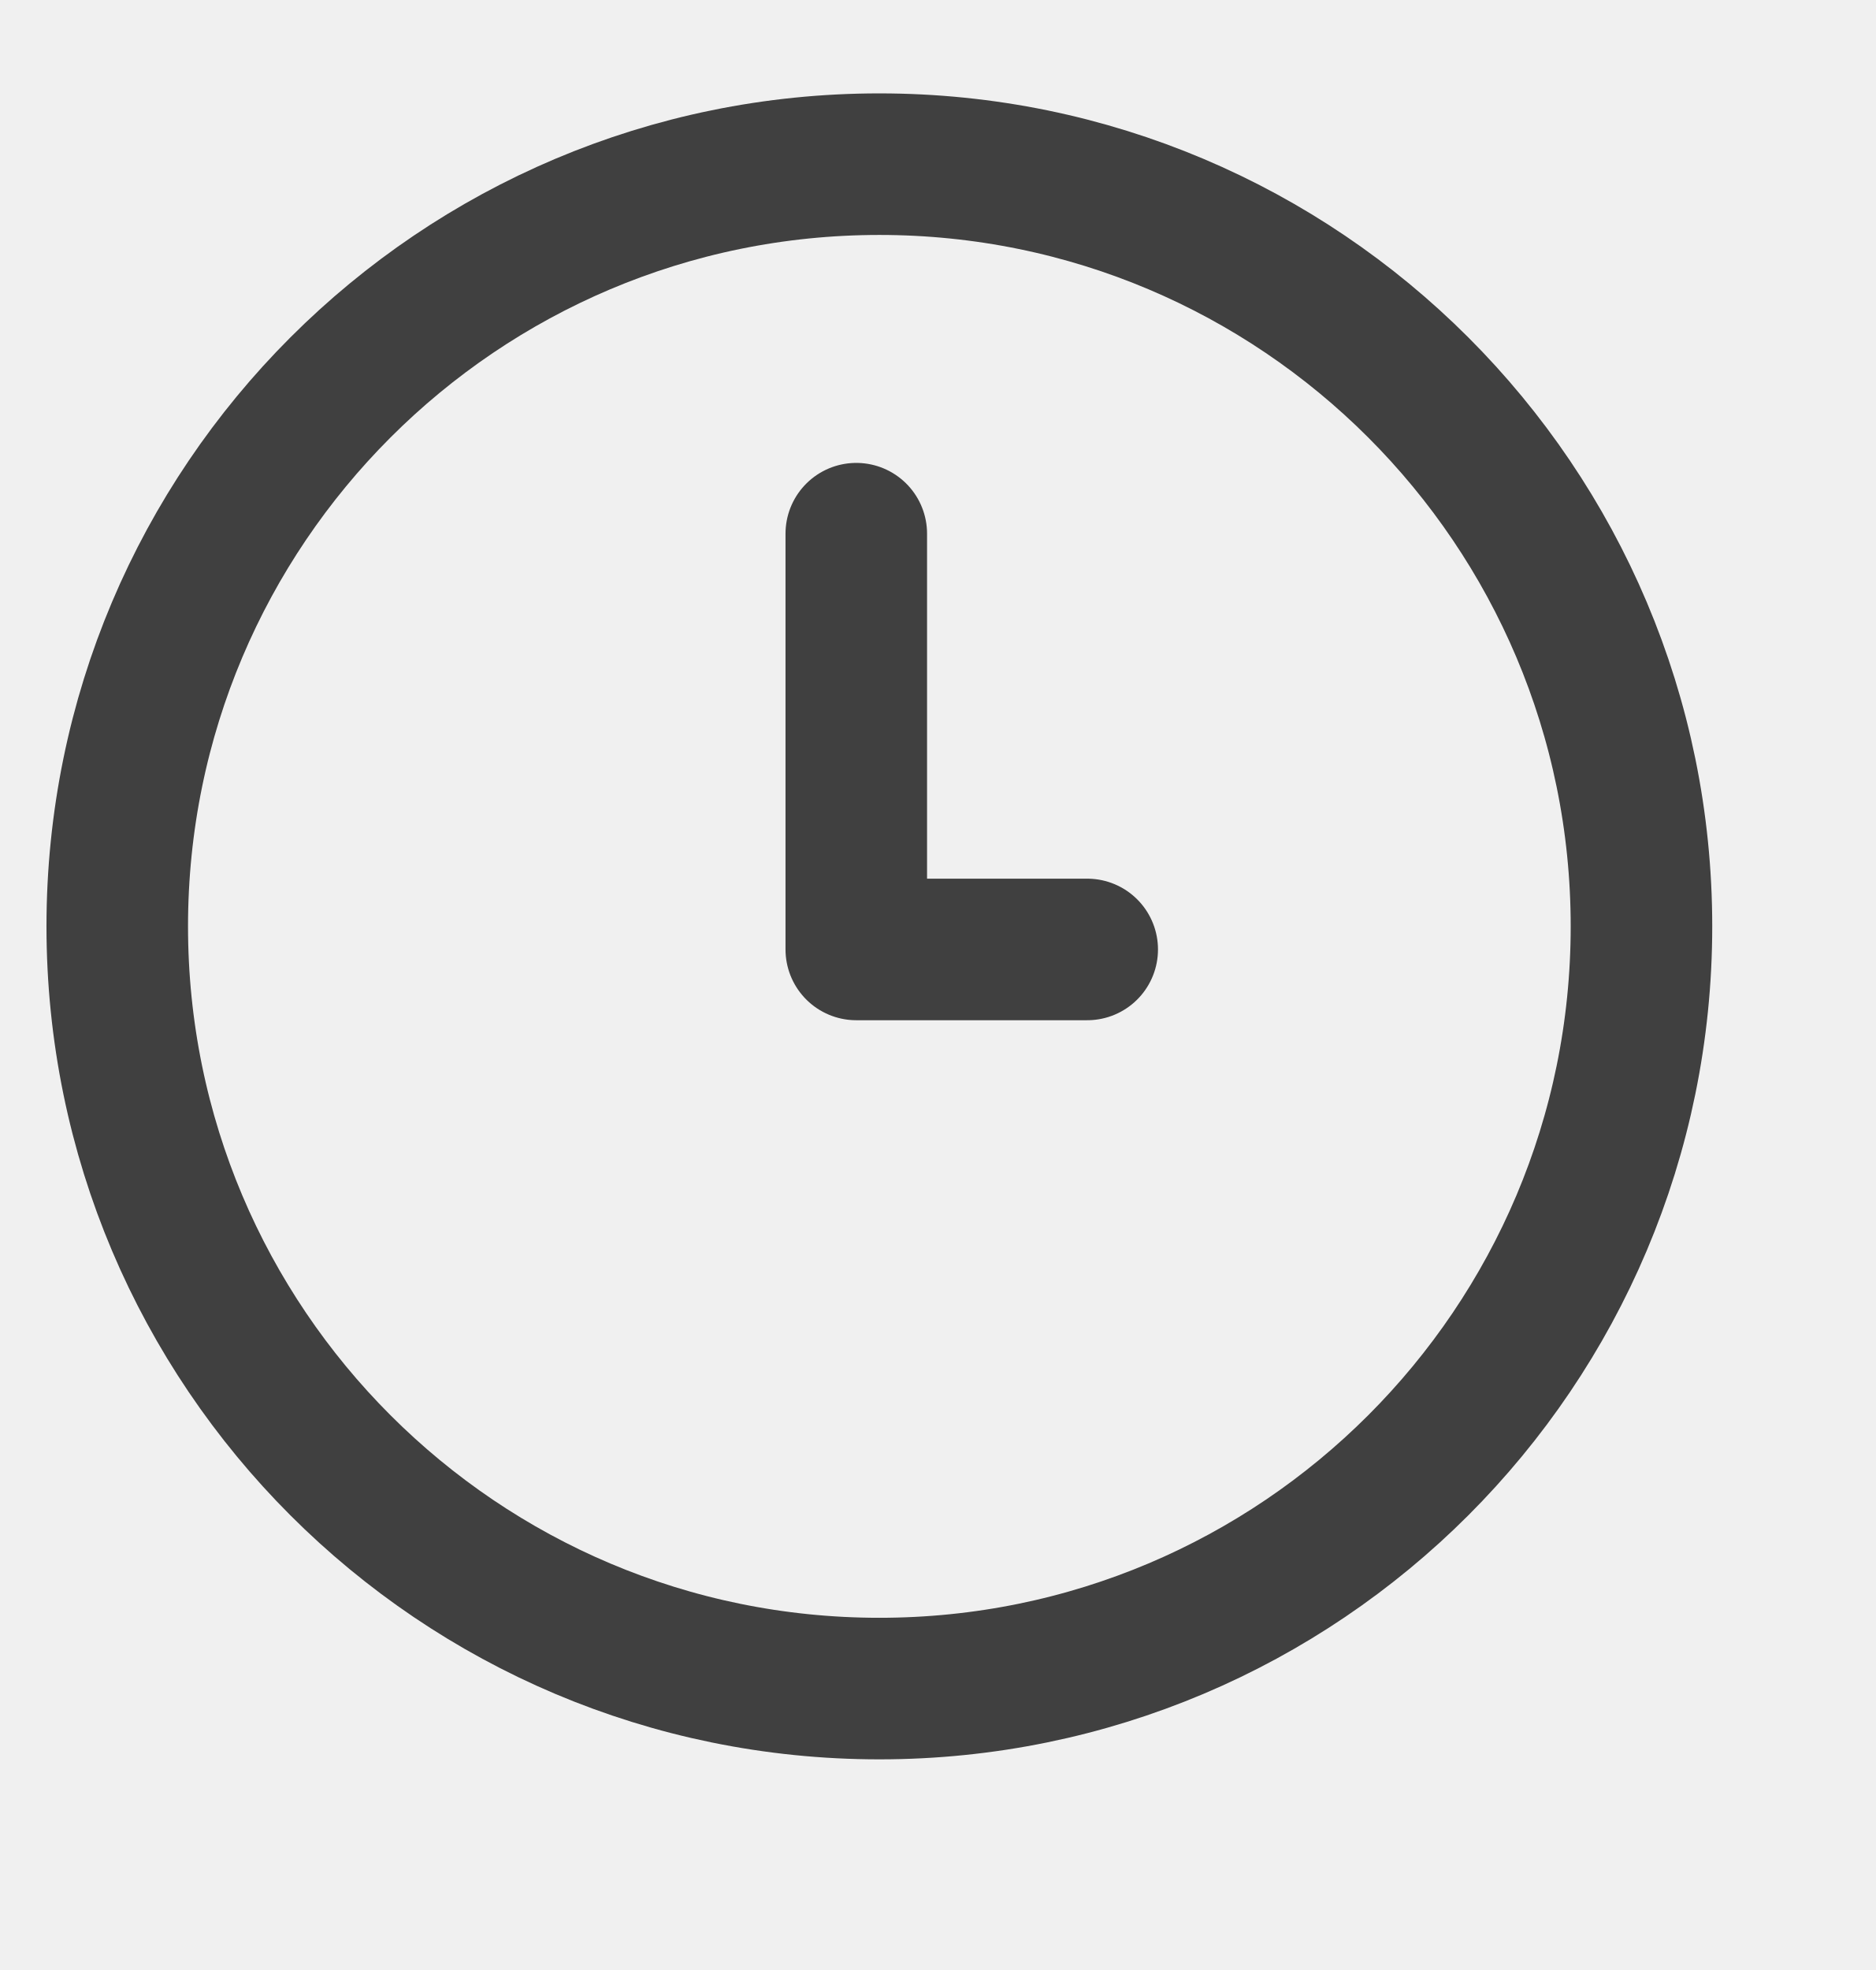
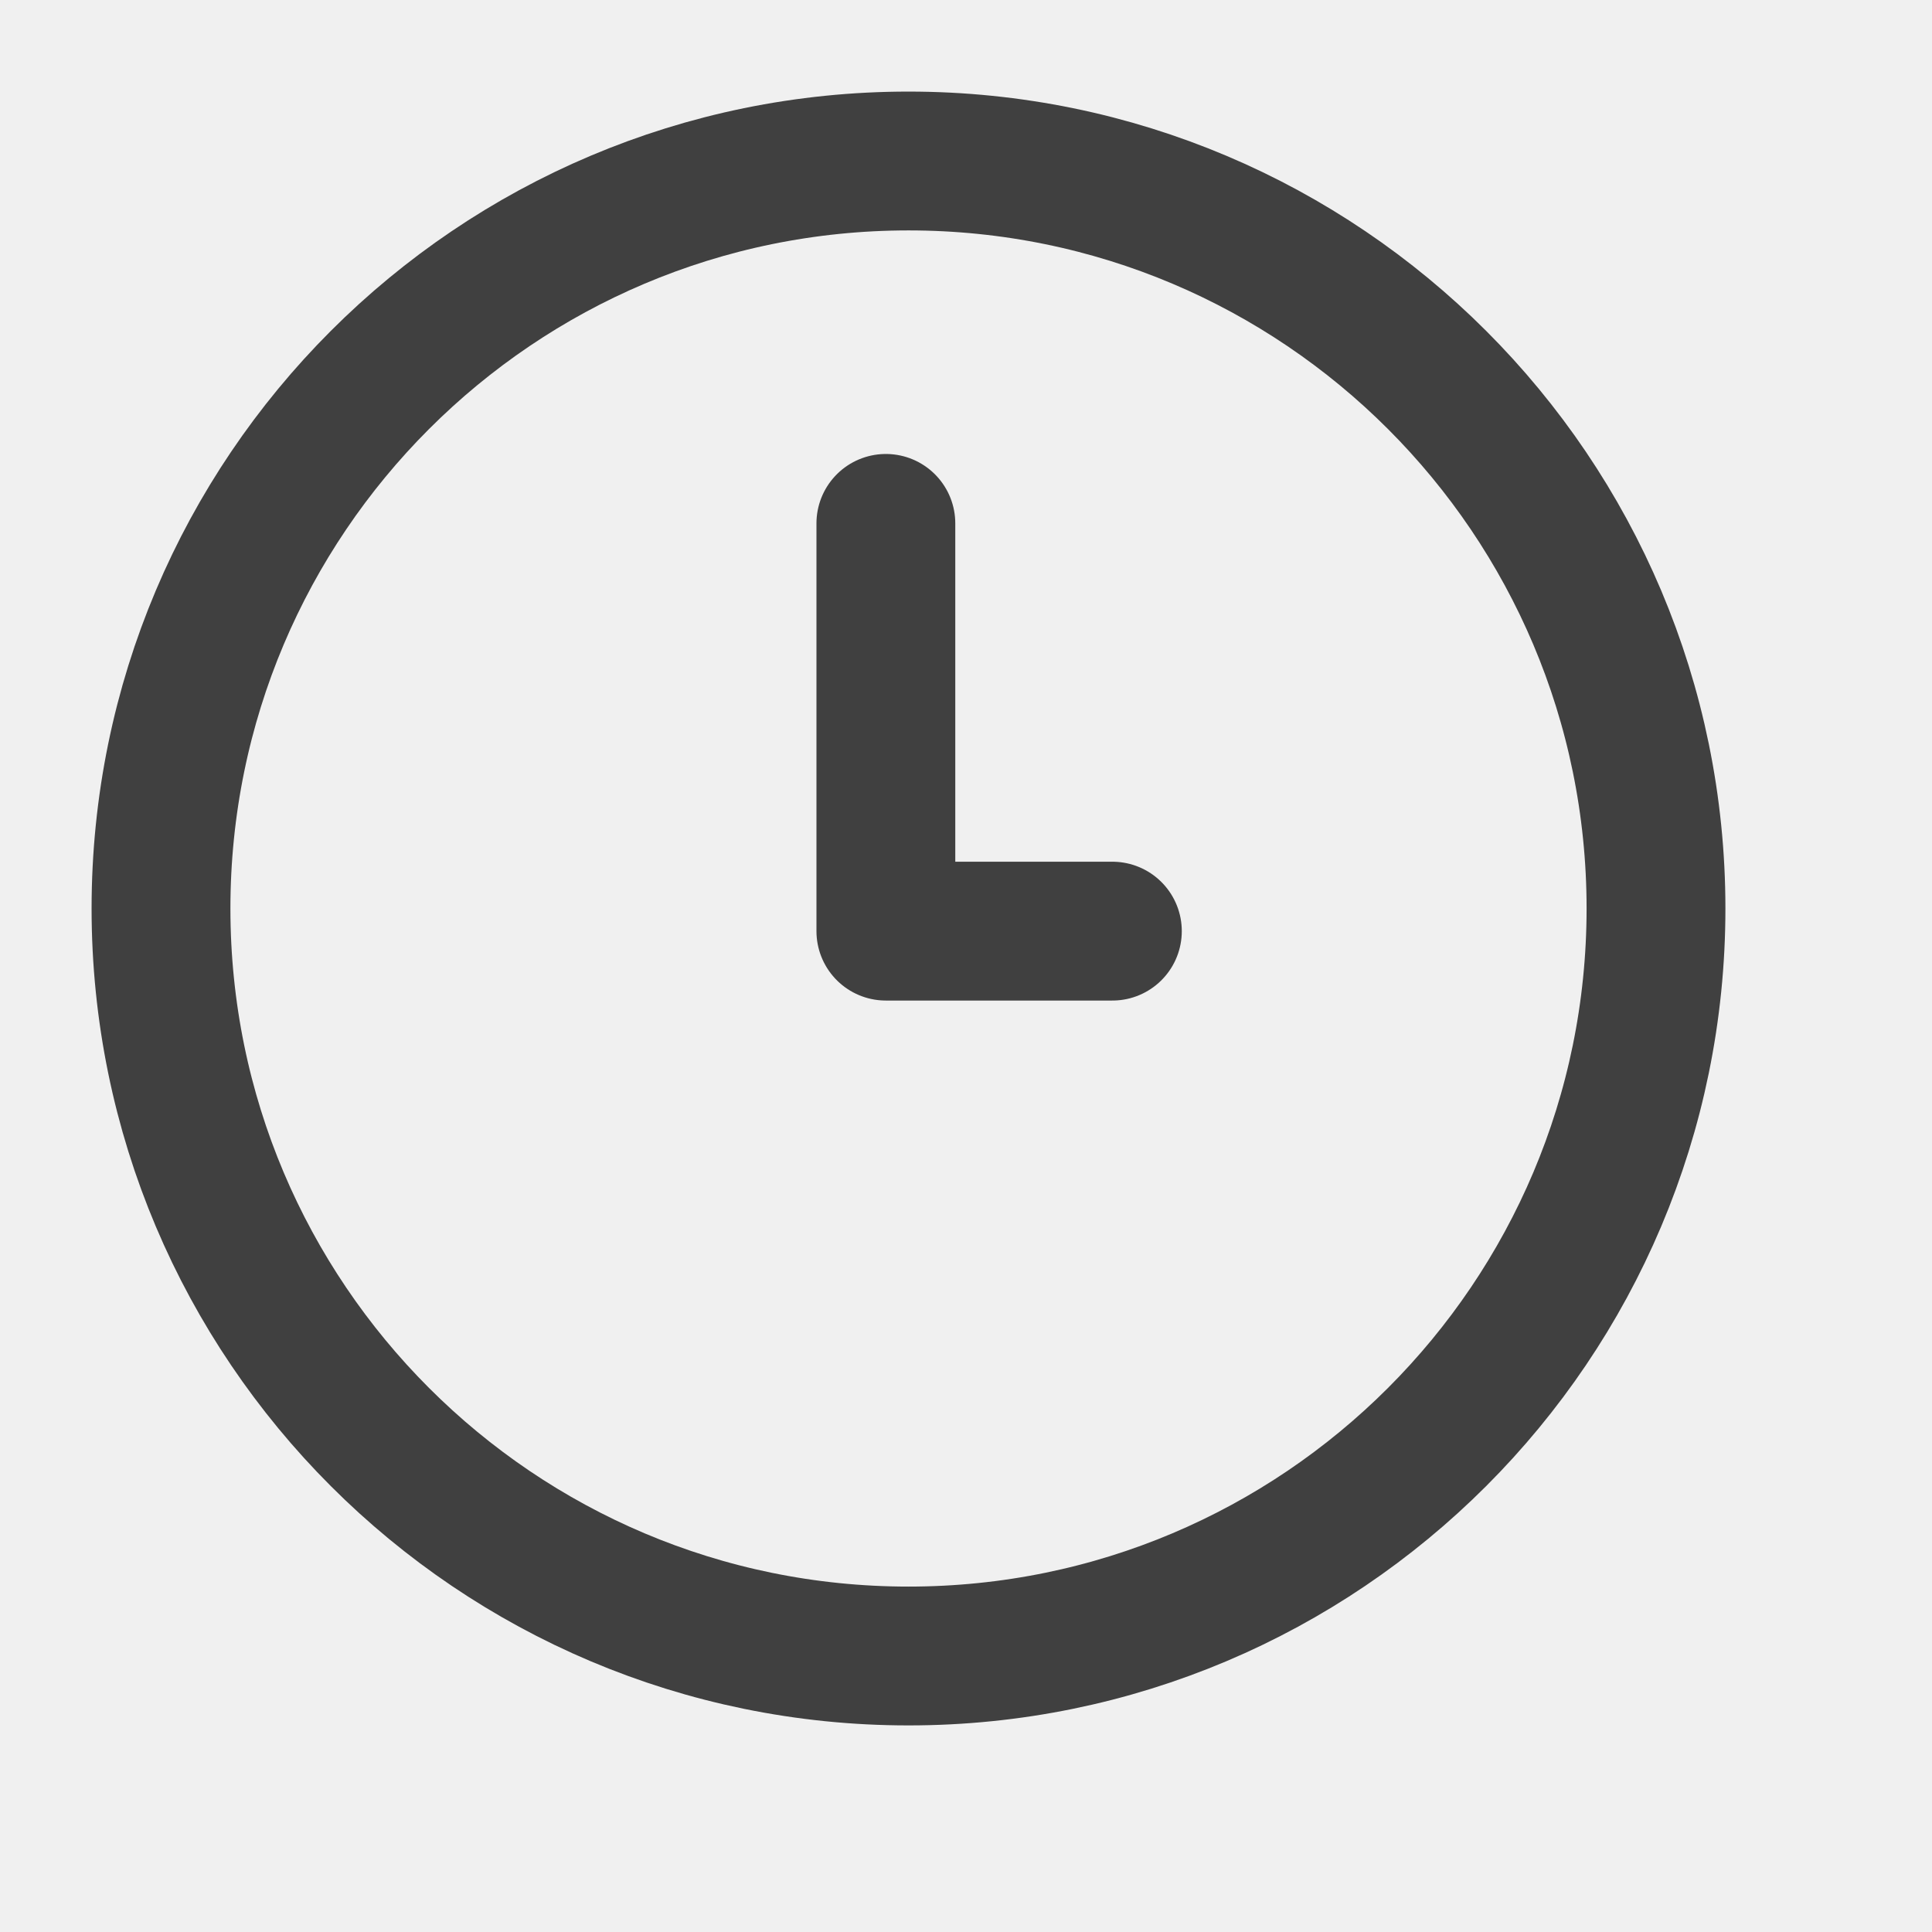
- <svg xmlns="http://www.w3.org/2000/svg" width="20" height="21" viewBox="0 0 20 21" fill="none">
+ <svg xmlns="http://www.w3.org/2000/svg" width="22" height="22" viewBox="0 0 20 21" fill="none">
  <g clip-path="url(#clip0_1929_2644)">
    <path d="M9.129 5.689V10.121H11.591M17.5 9.875C17.5 14.362 13.862 18 9.375 18C4.888 18 1.25 14.362 1.25 9.875C1.25 5.388 4.888 1.75 9.375 1.75C13.862 1.75 17.5 5.388 17.5 9.875Z" stroke="#404040" stroke-width="1.509" stroke-linecap="round" stroke-linejoin="round" />
  </g>
  <defs>
    <clipPath id="clip0_1929_2644">
      <rect width="20" height="20" fill="white" transform="translate(0 0.5)" />
    </clipPath>
  </defs>
</svg>
